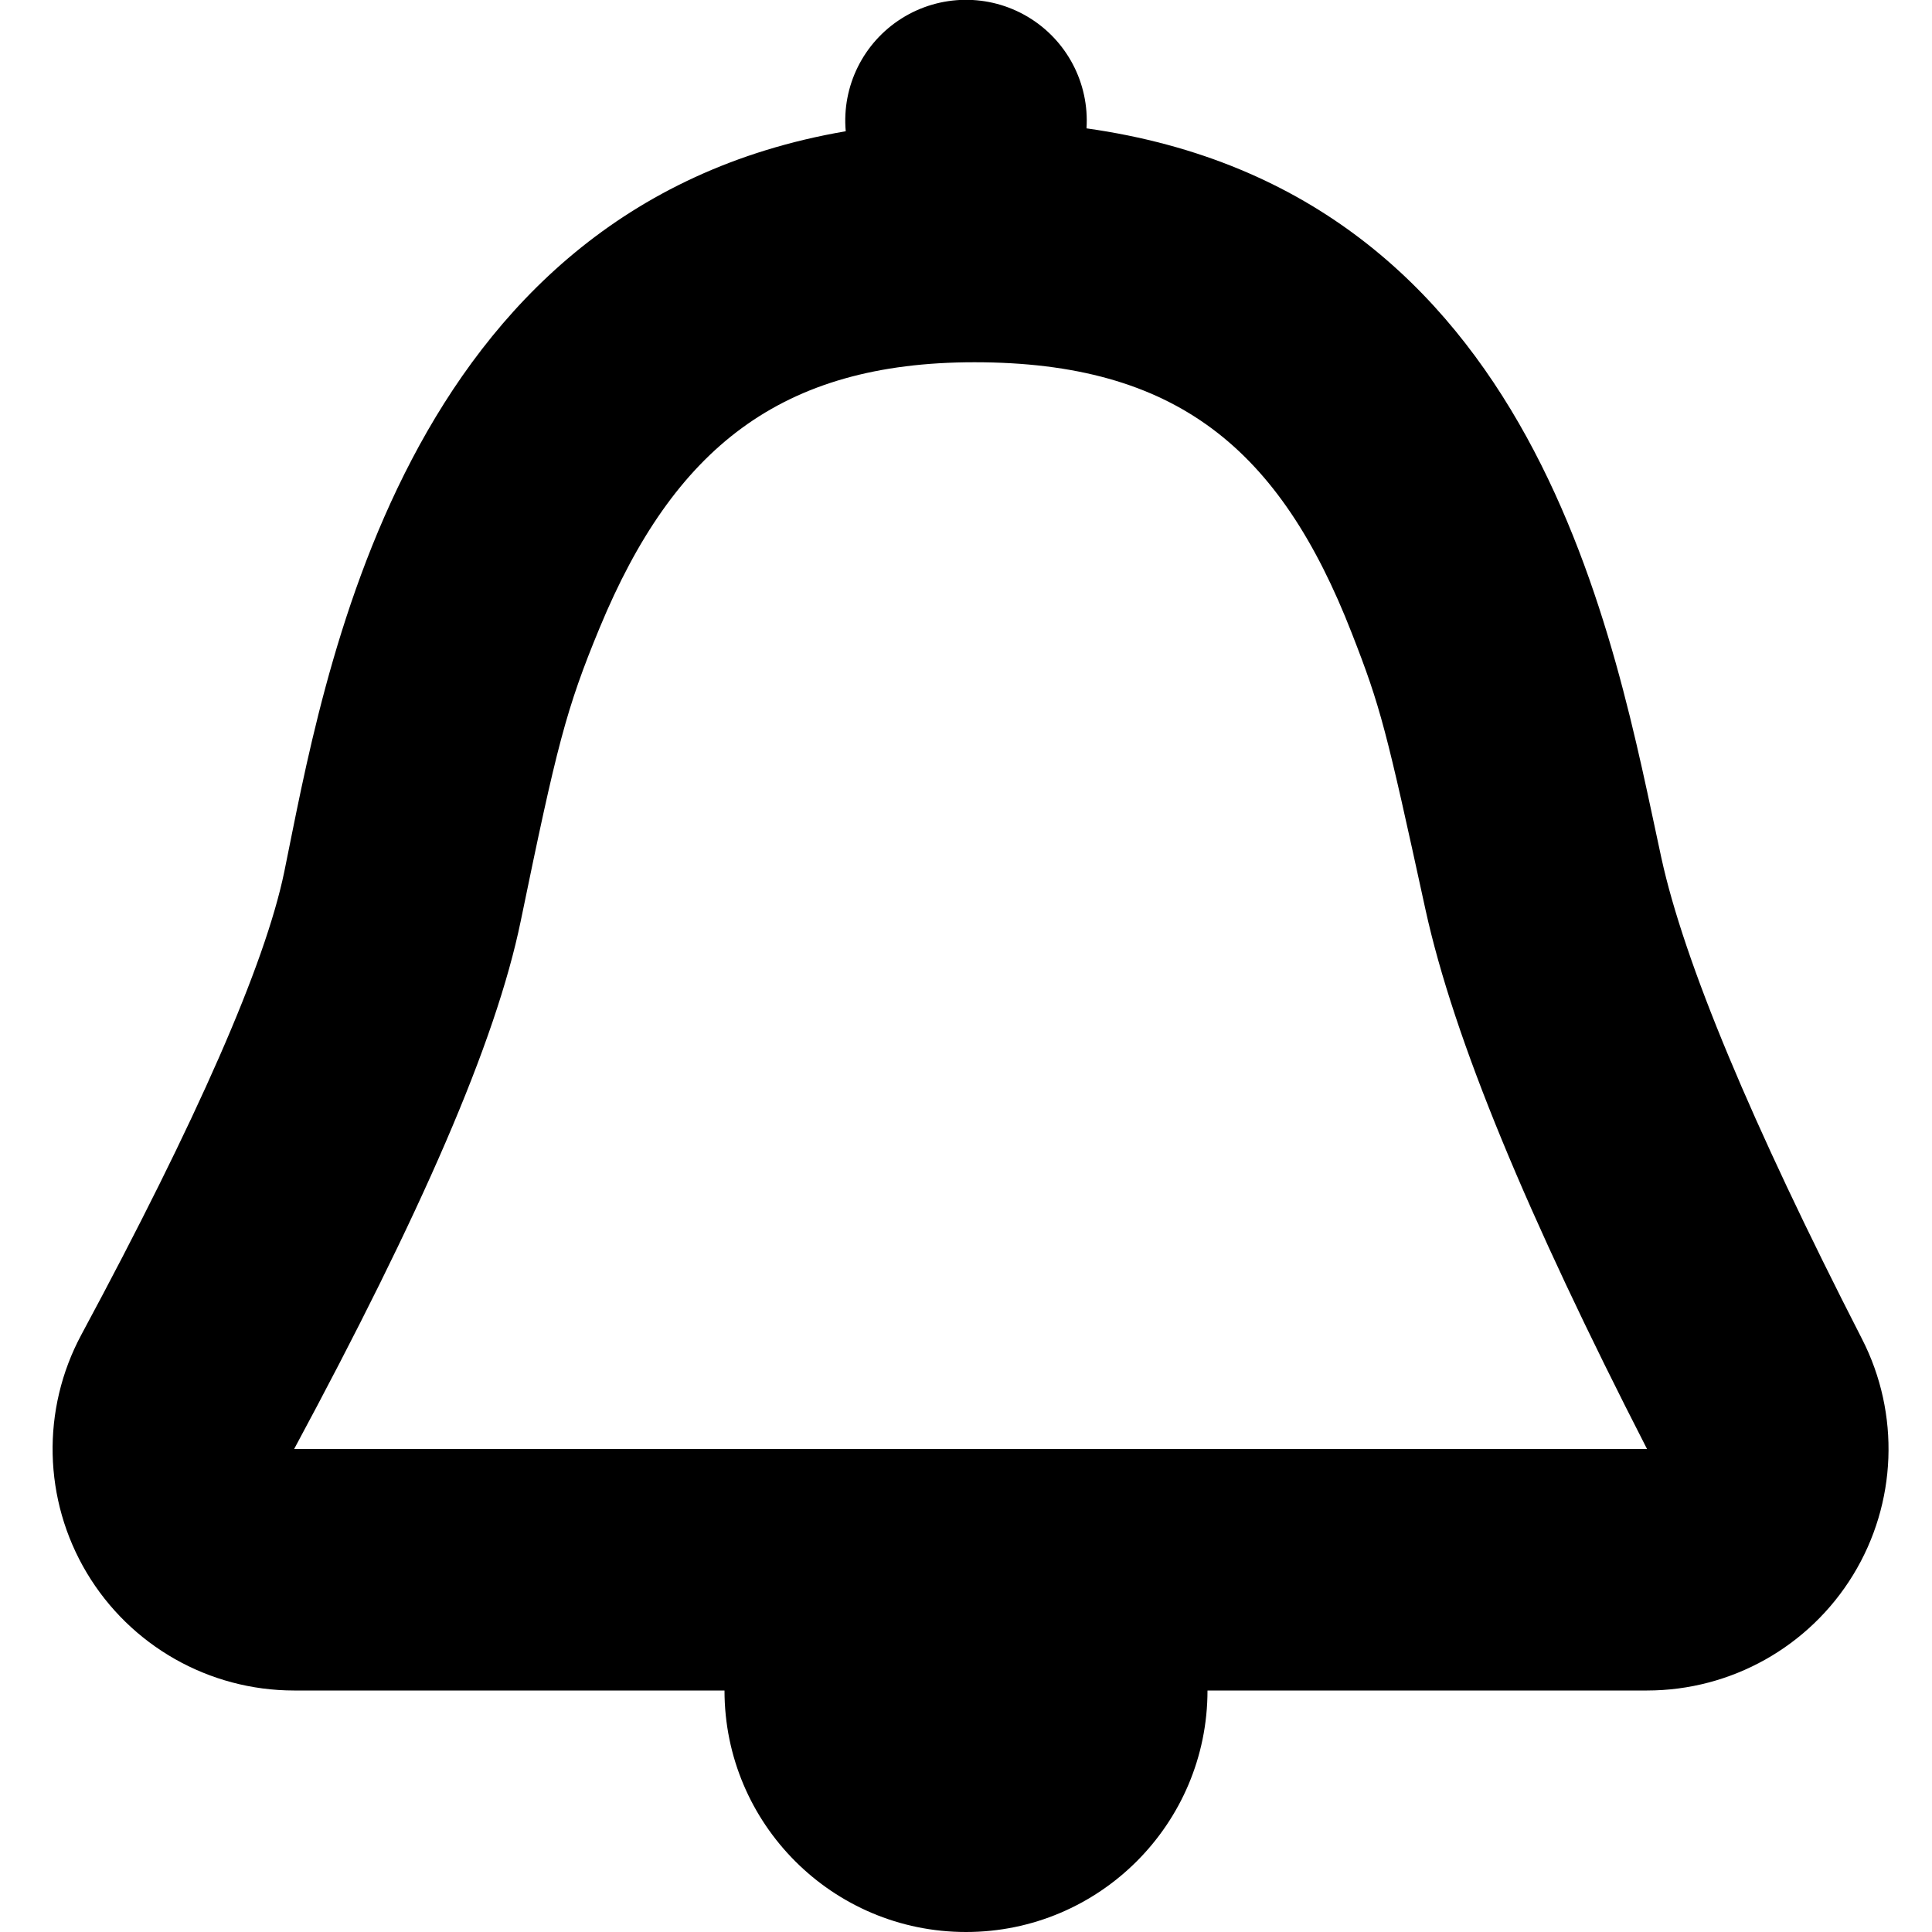
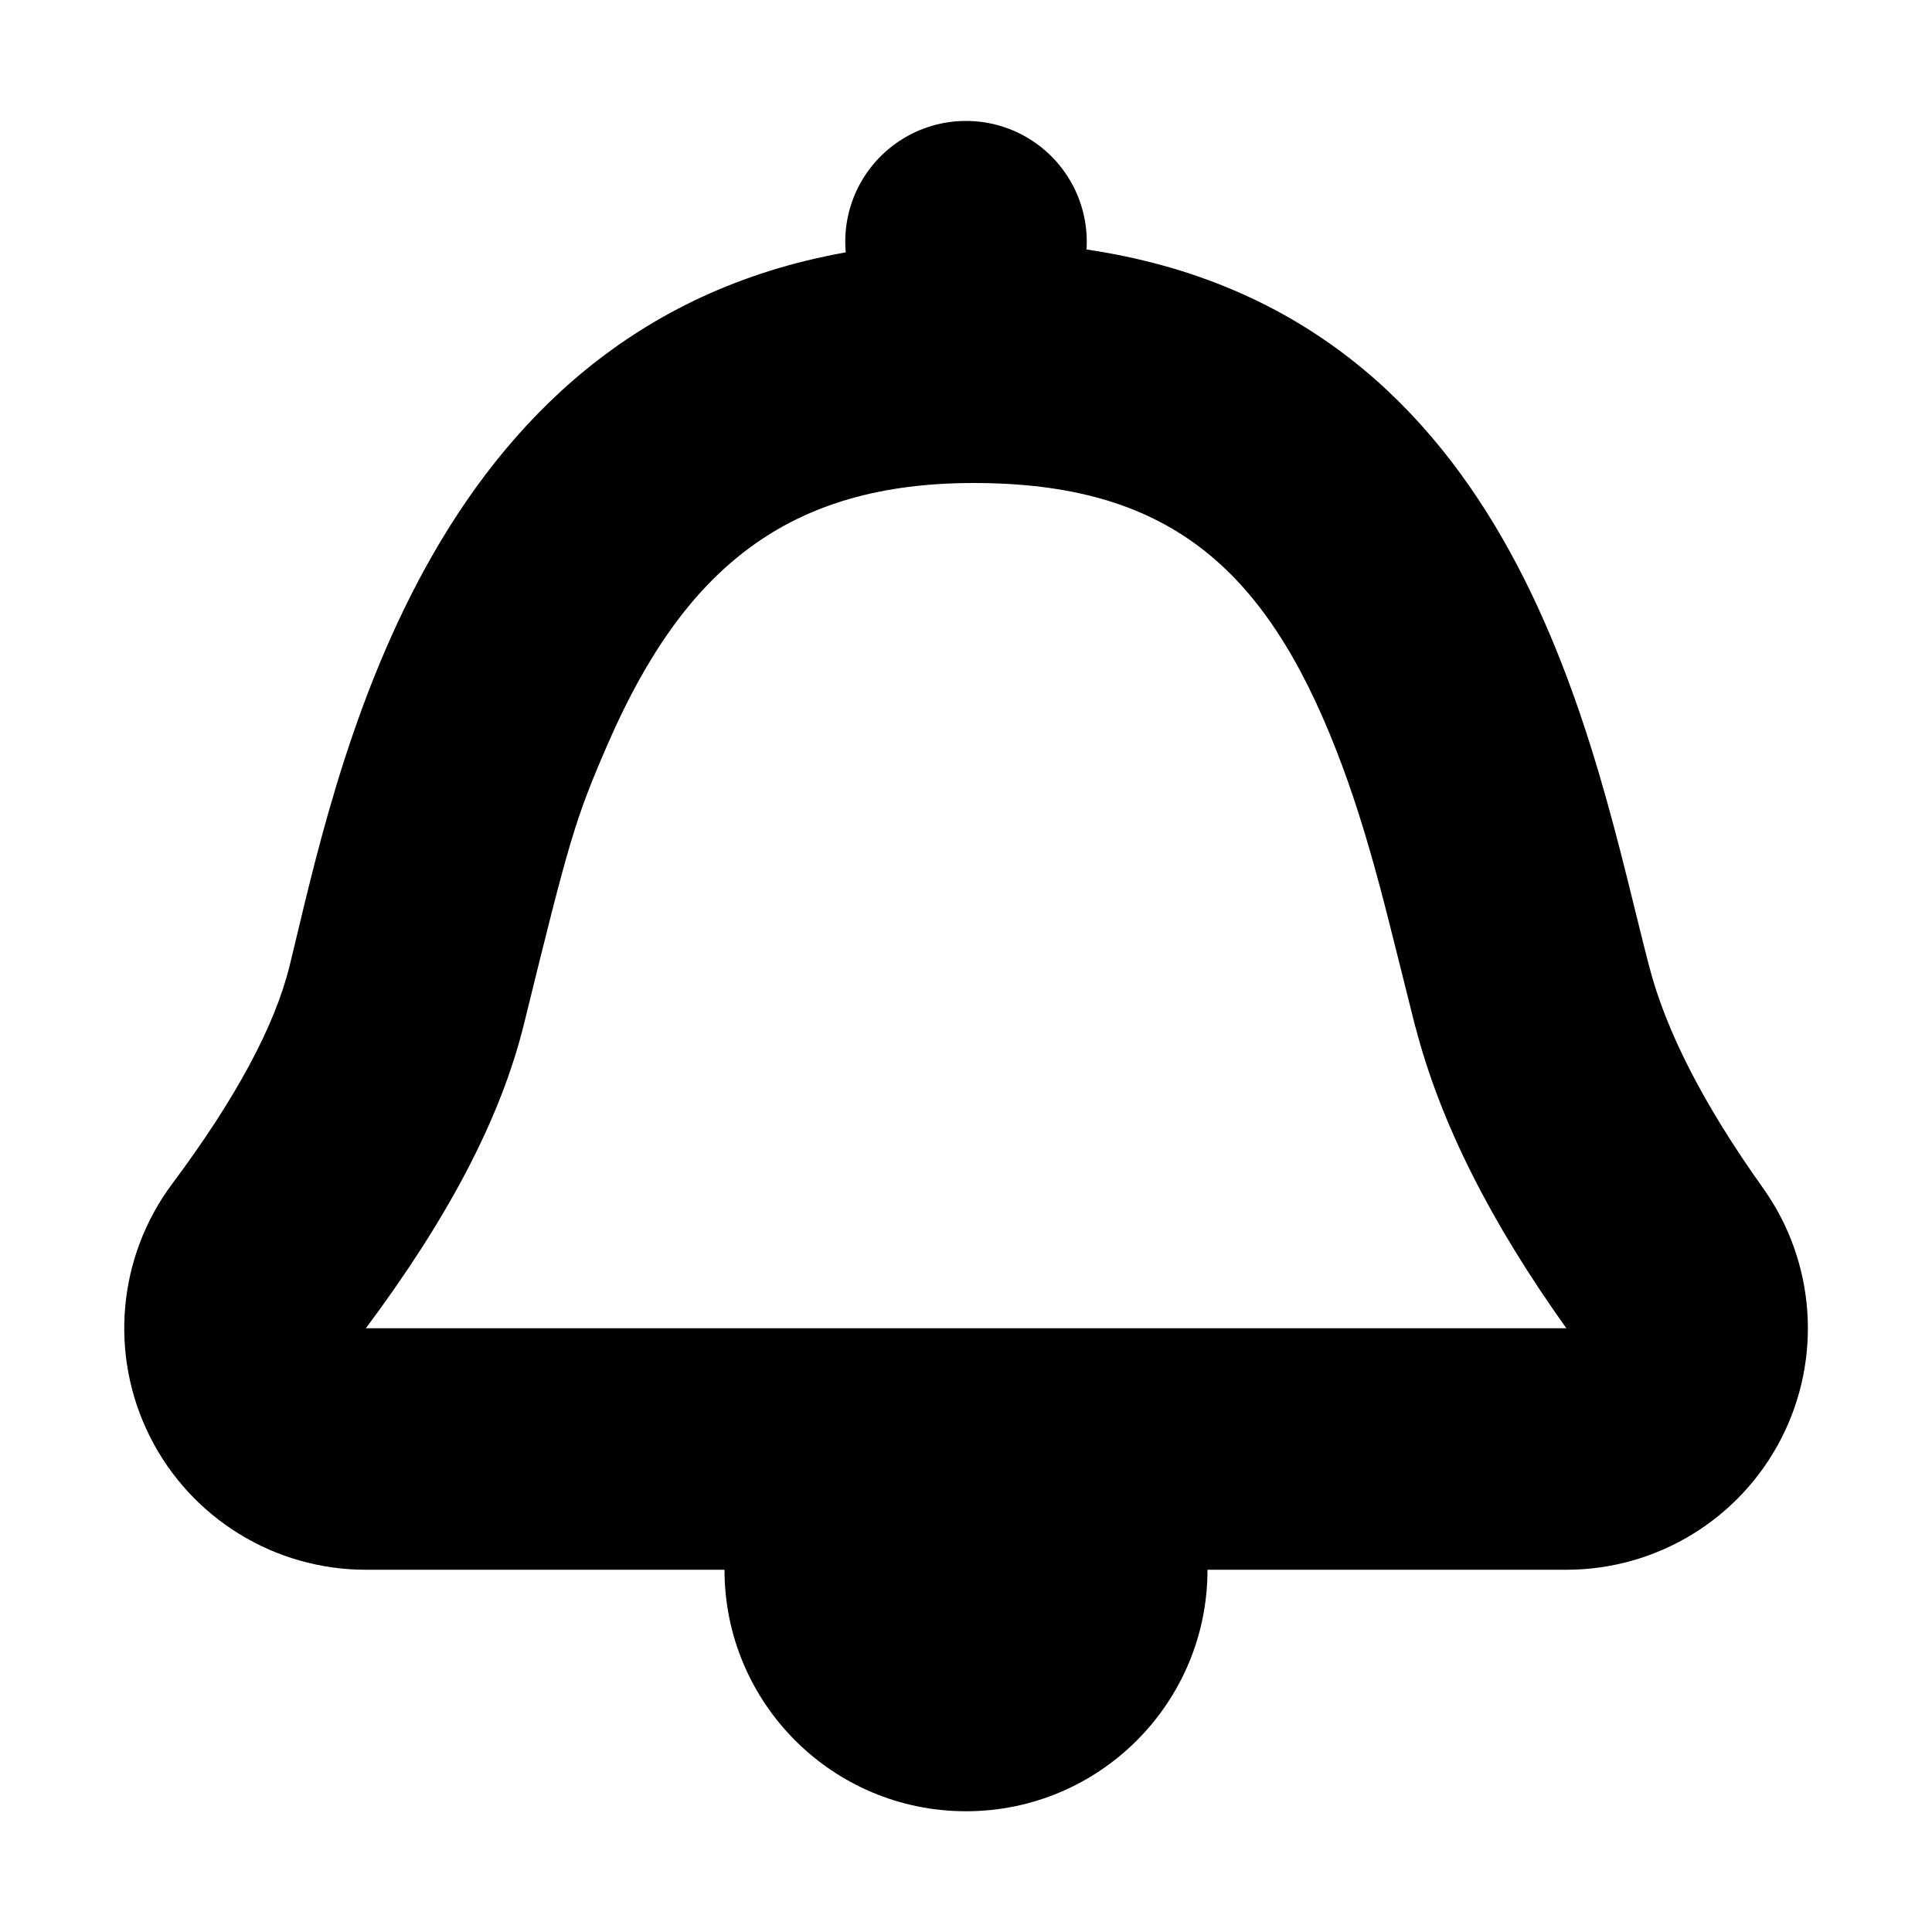
<svg xmlns="http://www.w3.org/2000/svg" width="16" height="16" viewBox="0 0 16 16">
-   <path fill-rule="evenodd" d="M6 14H2.435a2 2 0 0 1-1.761-2.947c.962-1.788 1.521-3.065 1.68-3.832.322-1.566.947-5.501 4.65-6.134a1 1 0 1 1 1.994-.024c3.755.528 4.375 4.27 4.761 6.043.188.86.742 2.188 1.661 3.982A2 2 0 0 1 13.64 14H10a2 2 0 1 1-4 0zm5.805-6.468c-.325-1.492-.37-1.674-.61-2.288C10.6 3.716 9.742 3 8.07 3c-1.608 0-2.49.718-3.103 2.197-.28.676-.356.982-.654 2.428-.208 1.012-.827 2.424-1.877 4.375H13.64c-.993-1.937-1.6-3.396-1.835-4.468z" />
+   <path d="M6 13H3.03a2 2 0 0 1-1.604-3.196c.525-.703.849-1.305.972-1.804.383-1.56 1.093-5.285 4.606-5.91a1 1 0 1 1 1.994-.024c3.601.533 4.198 4.166 4.659 5.934.14.542.455 1.154.943 1.838A2 2 0 0 1 12.972 13H10a2 2 0 0 1-4 0zm5.721-4.496c-.028-.108-.224-.904-.29-1.148-.117-.44-.233-.807-.365-1.144C10.47 4.687 9.66 4 8.064 4c-1.527 0-2.39.697-3.023 2.144-.279.64-.325.803-.701 2.334-.197.8-.64 1.623-1.31 2.522h9.942c-.619-.867-1.041-1.69-1.25-2.496z" fill="#000" fill-rule="evenodd" />
</svg>
